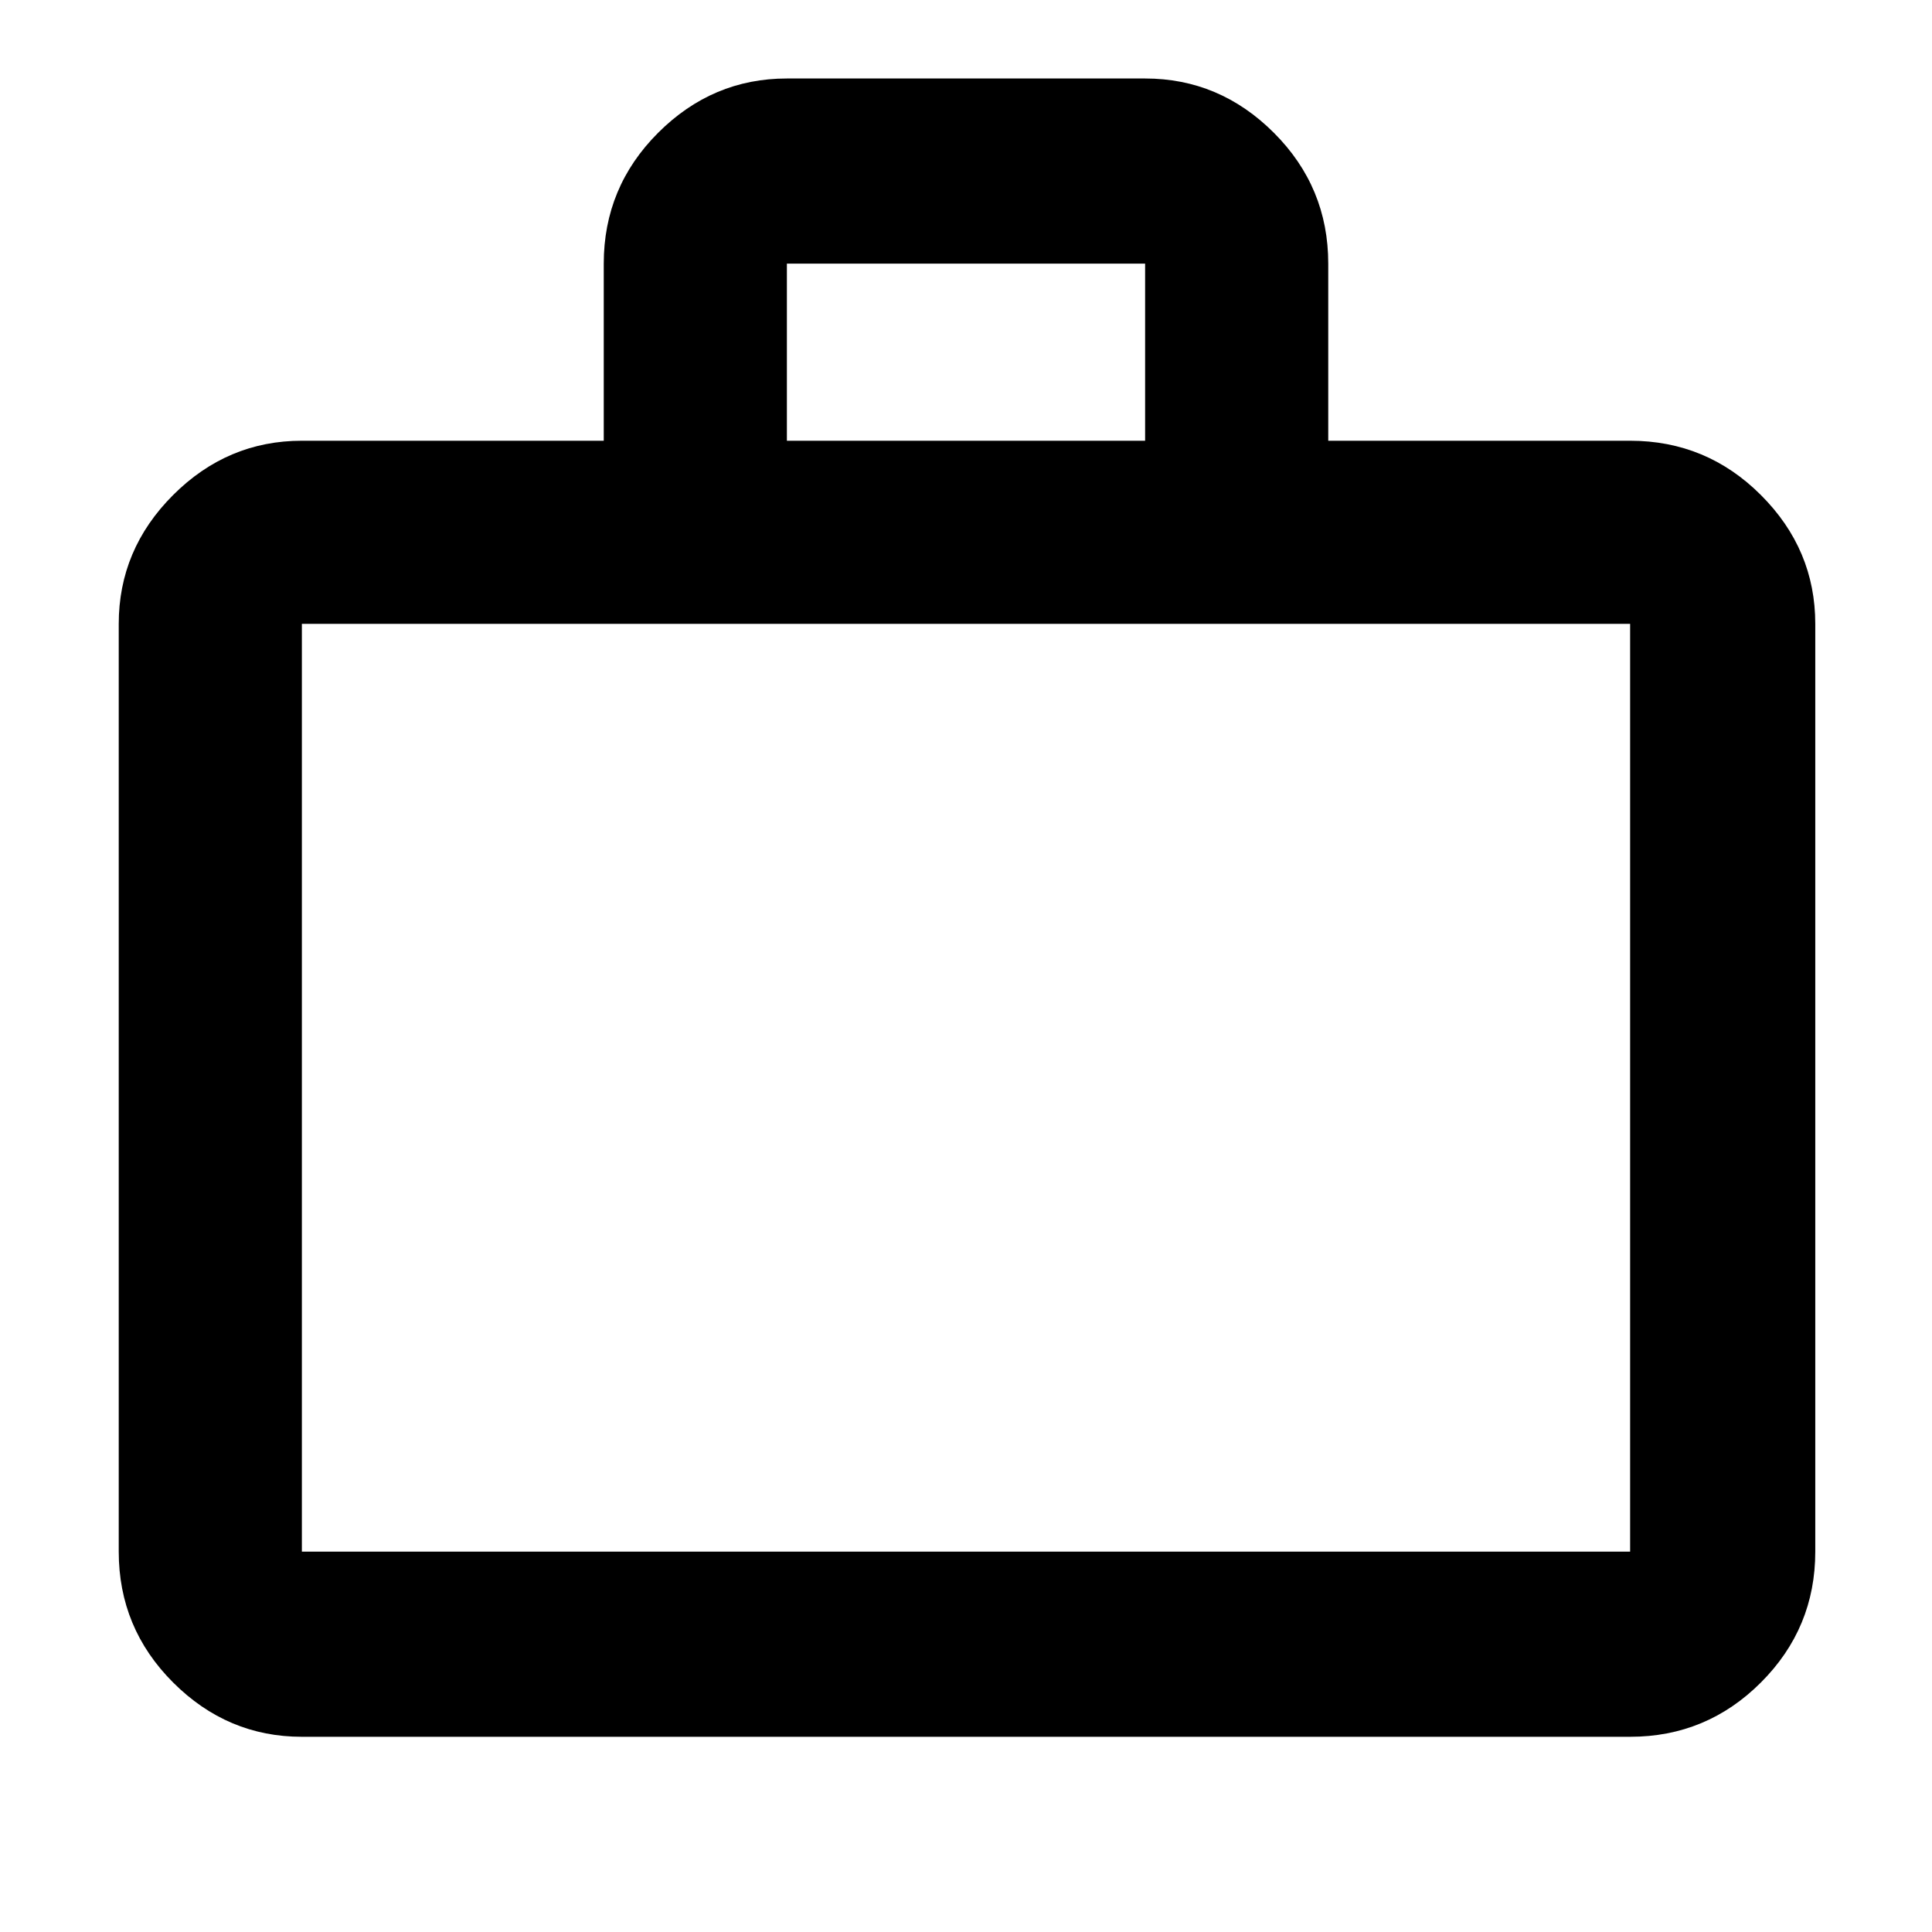
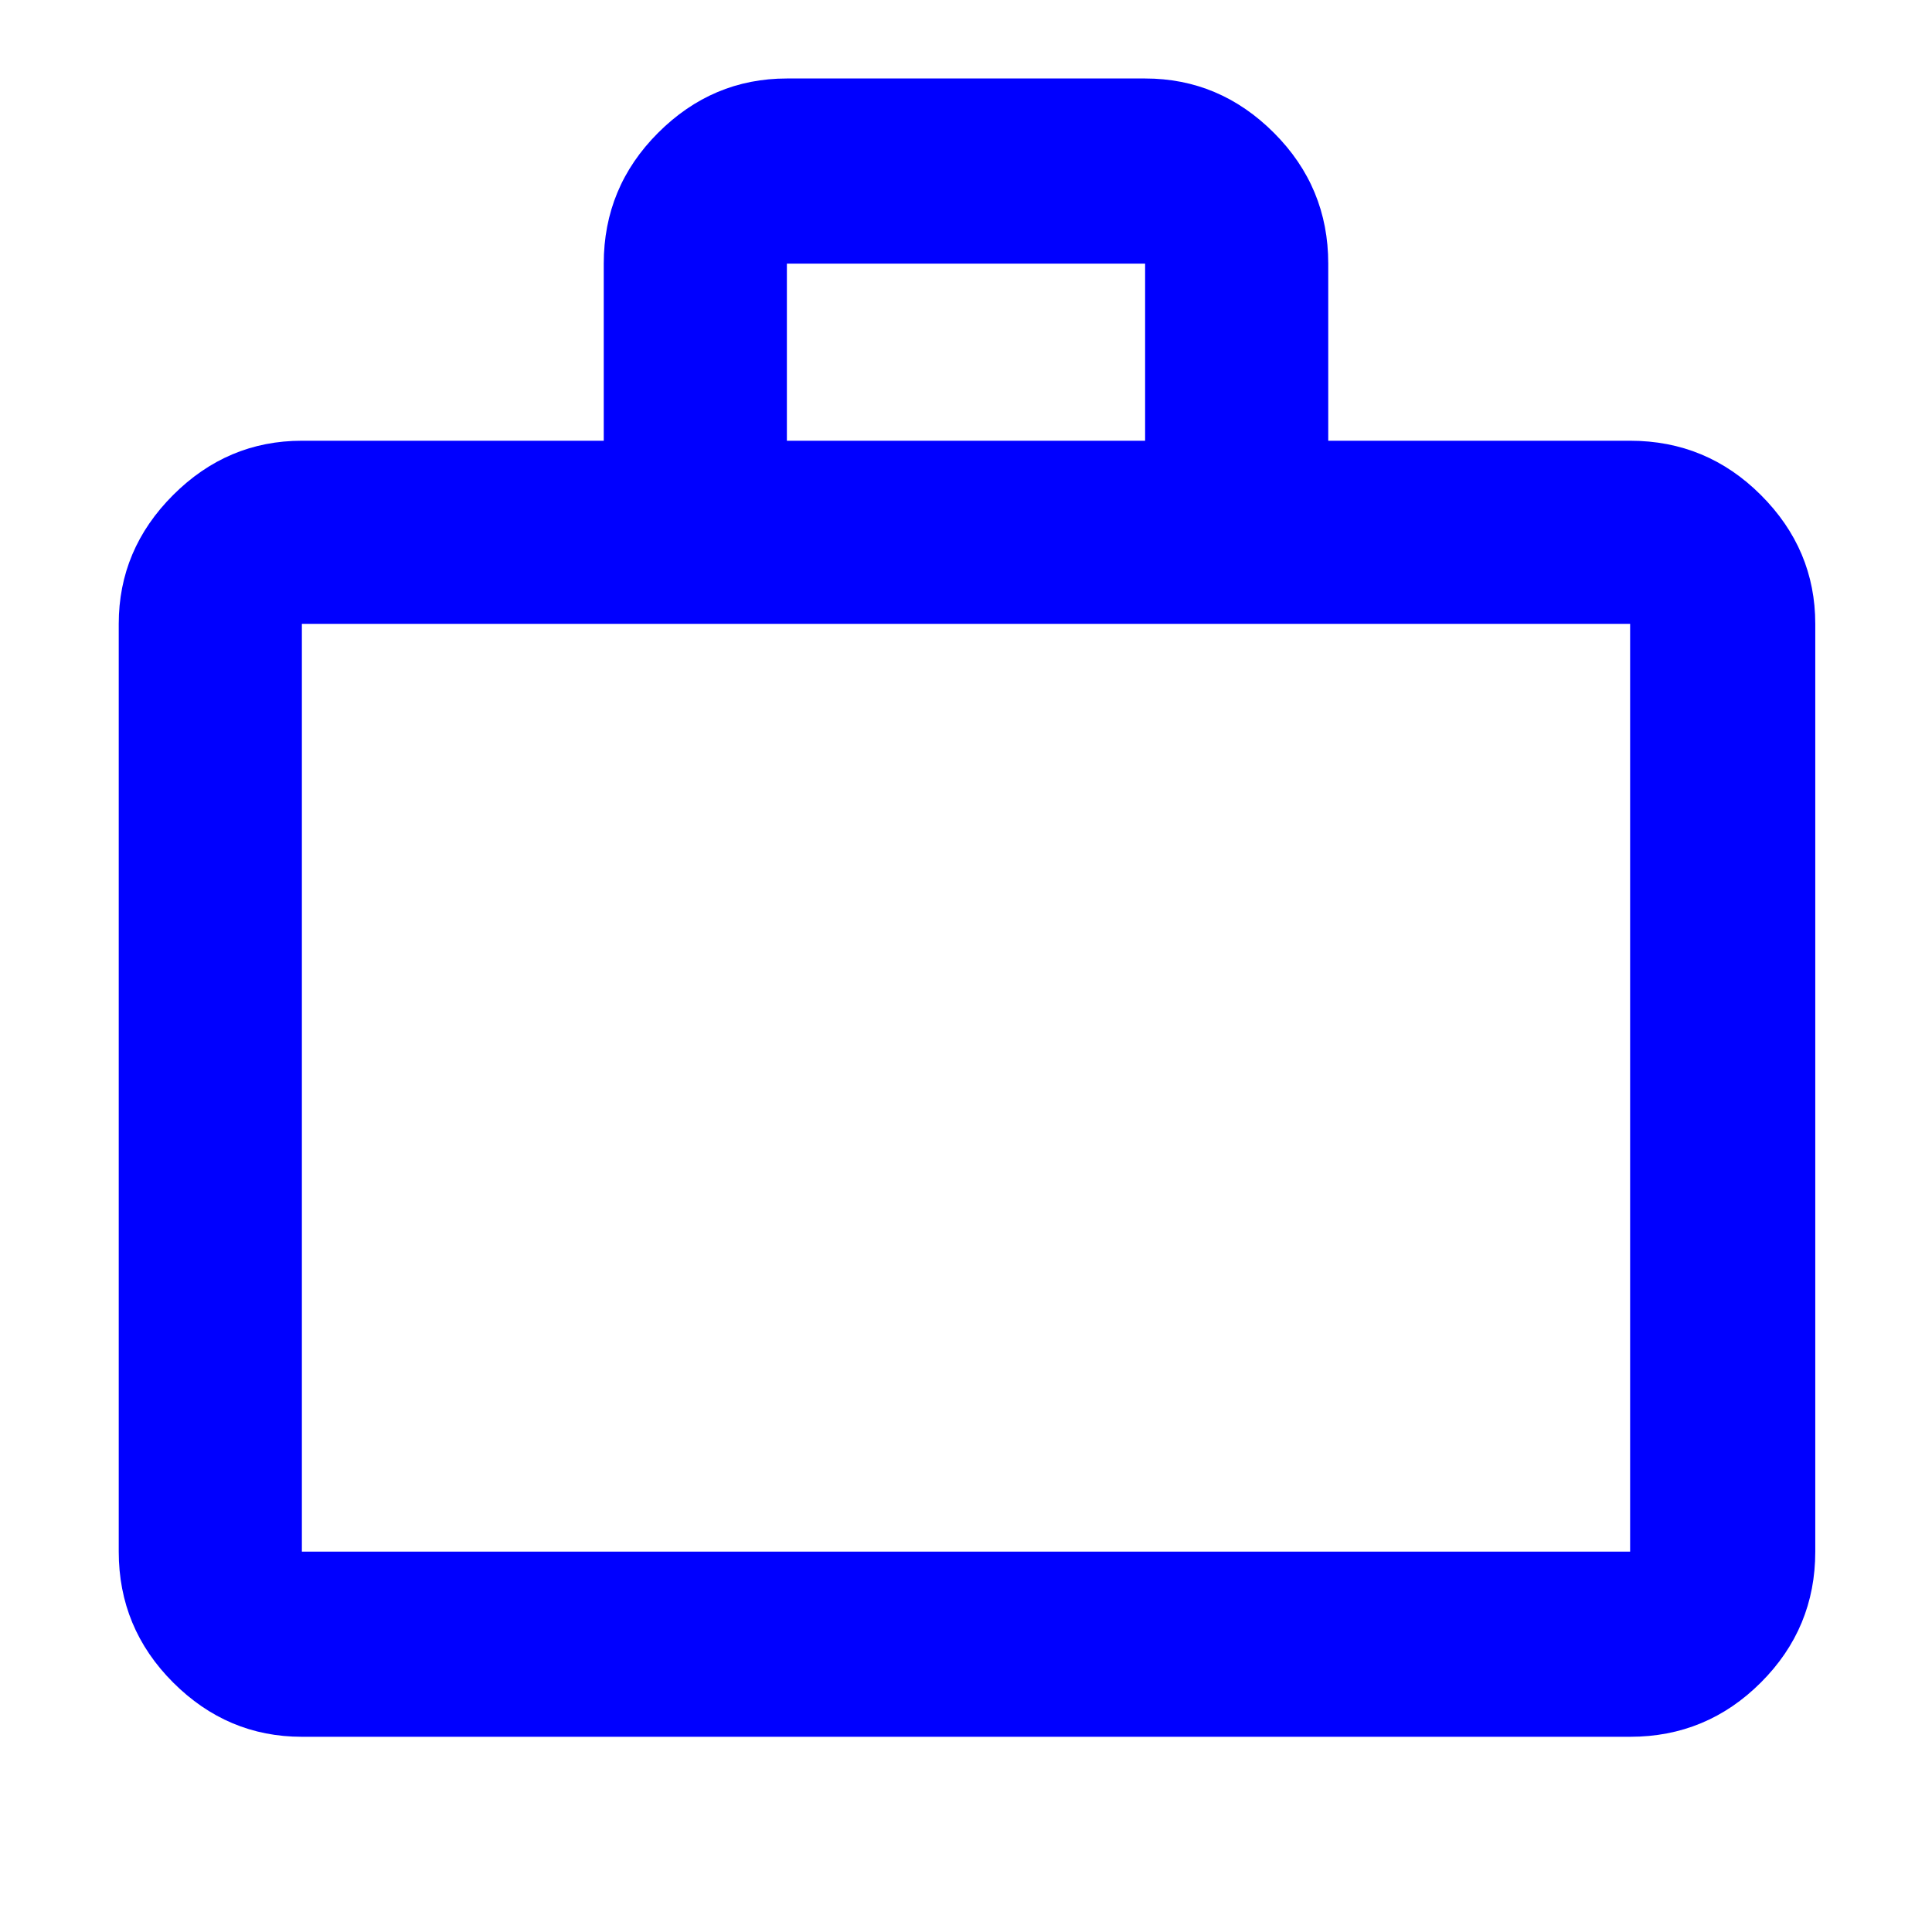
- <svg xmlns="http://www.w3.org/2000/svg" height="48" width="48">
+ <svg xmlns="http://www.w3.org/2000/svg" height="48" width="48" fill="blue">
  <path d="M7.5 43.15q-1.85 0-3.2-1.35t-1.35-3.25V15.5q0-1.85 1.35-3.2t3.2-1.35H15v-4.4q0-1.9 1.35-3.25t3.2-1.35h8.9q1.85 0 3.2 1.35T33 6.55v4.4h7.5q1.9 0 3.25 1.35t1.35 3.2v23.05q0 1.9-1.35 3.25t-3.25 1.35Zm0-4.6h33V15.5h-33v23.05Zm12.05-27.6h8.9v-4.4h-8.9ZM7.5 38.55V15.5v23.05Z" />
</svg>
